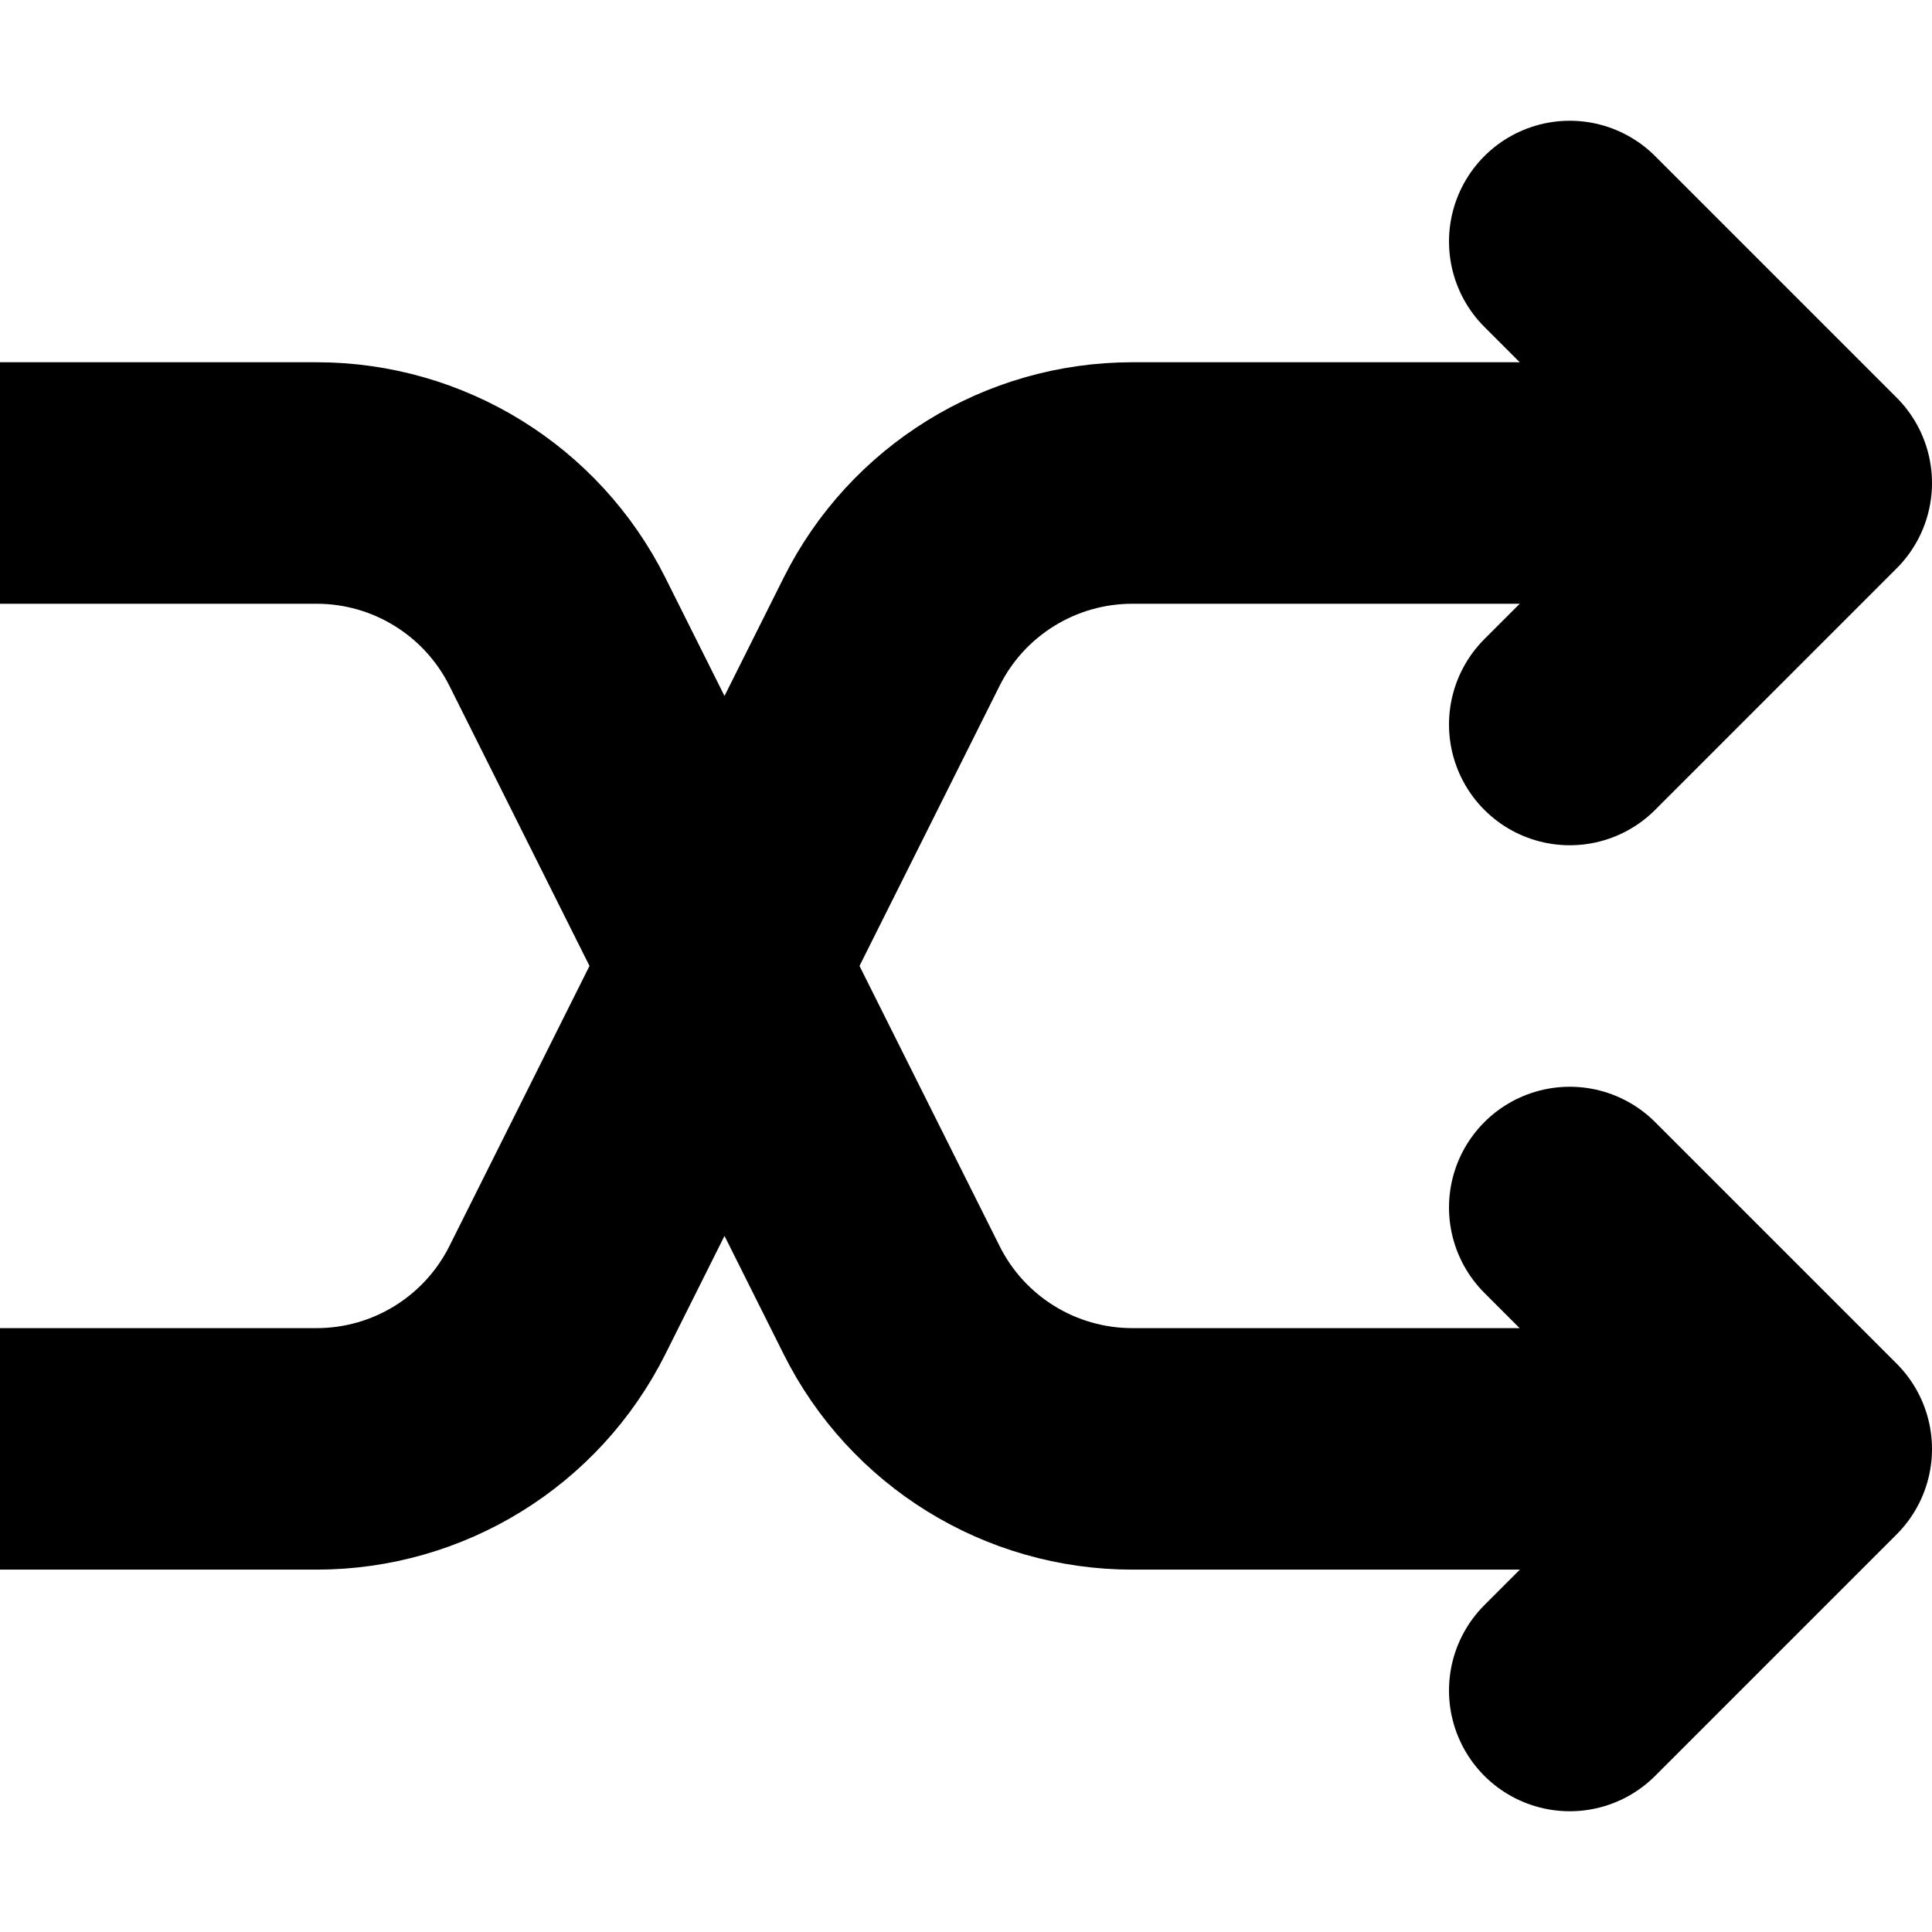
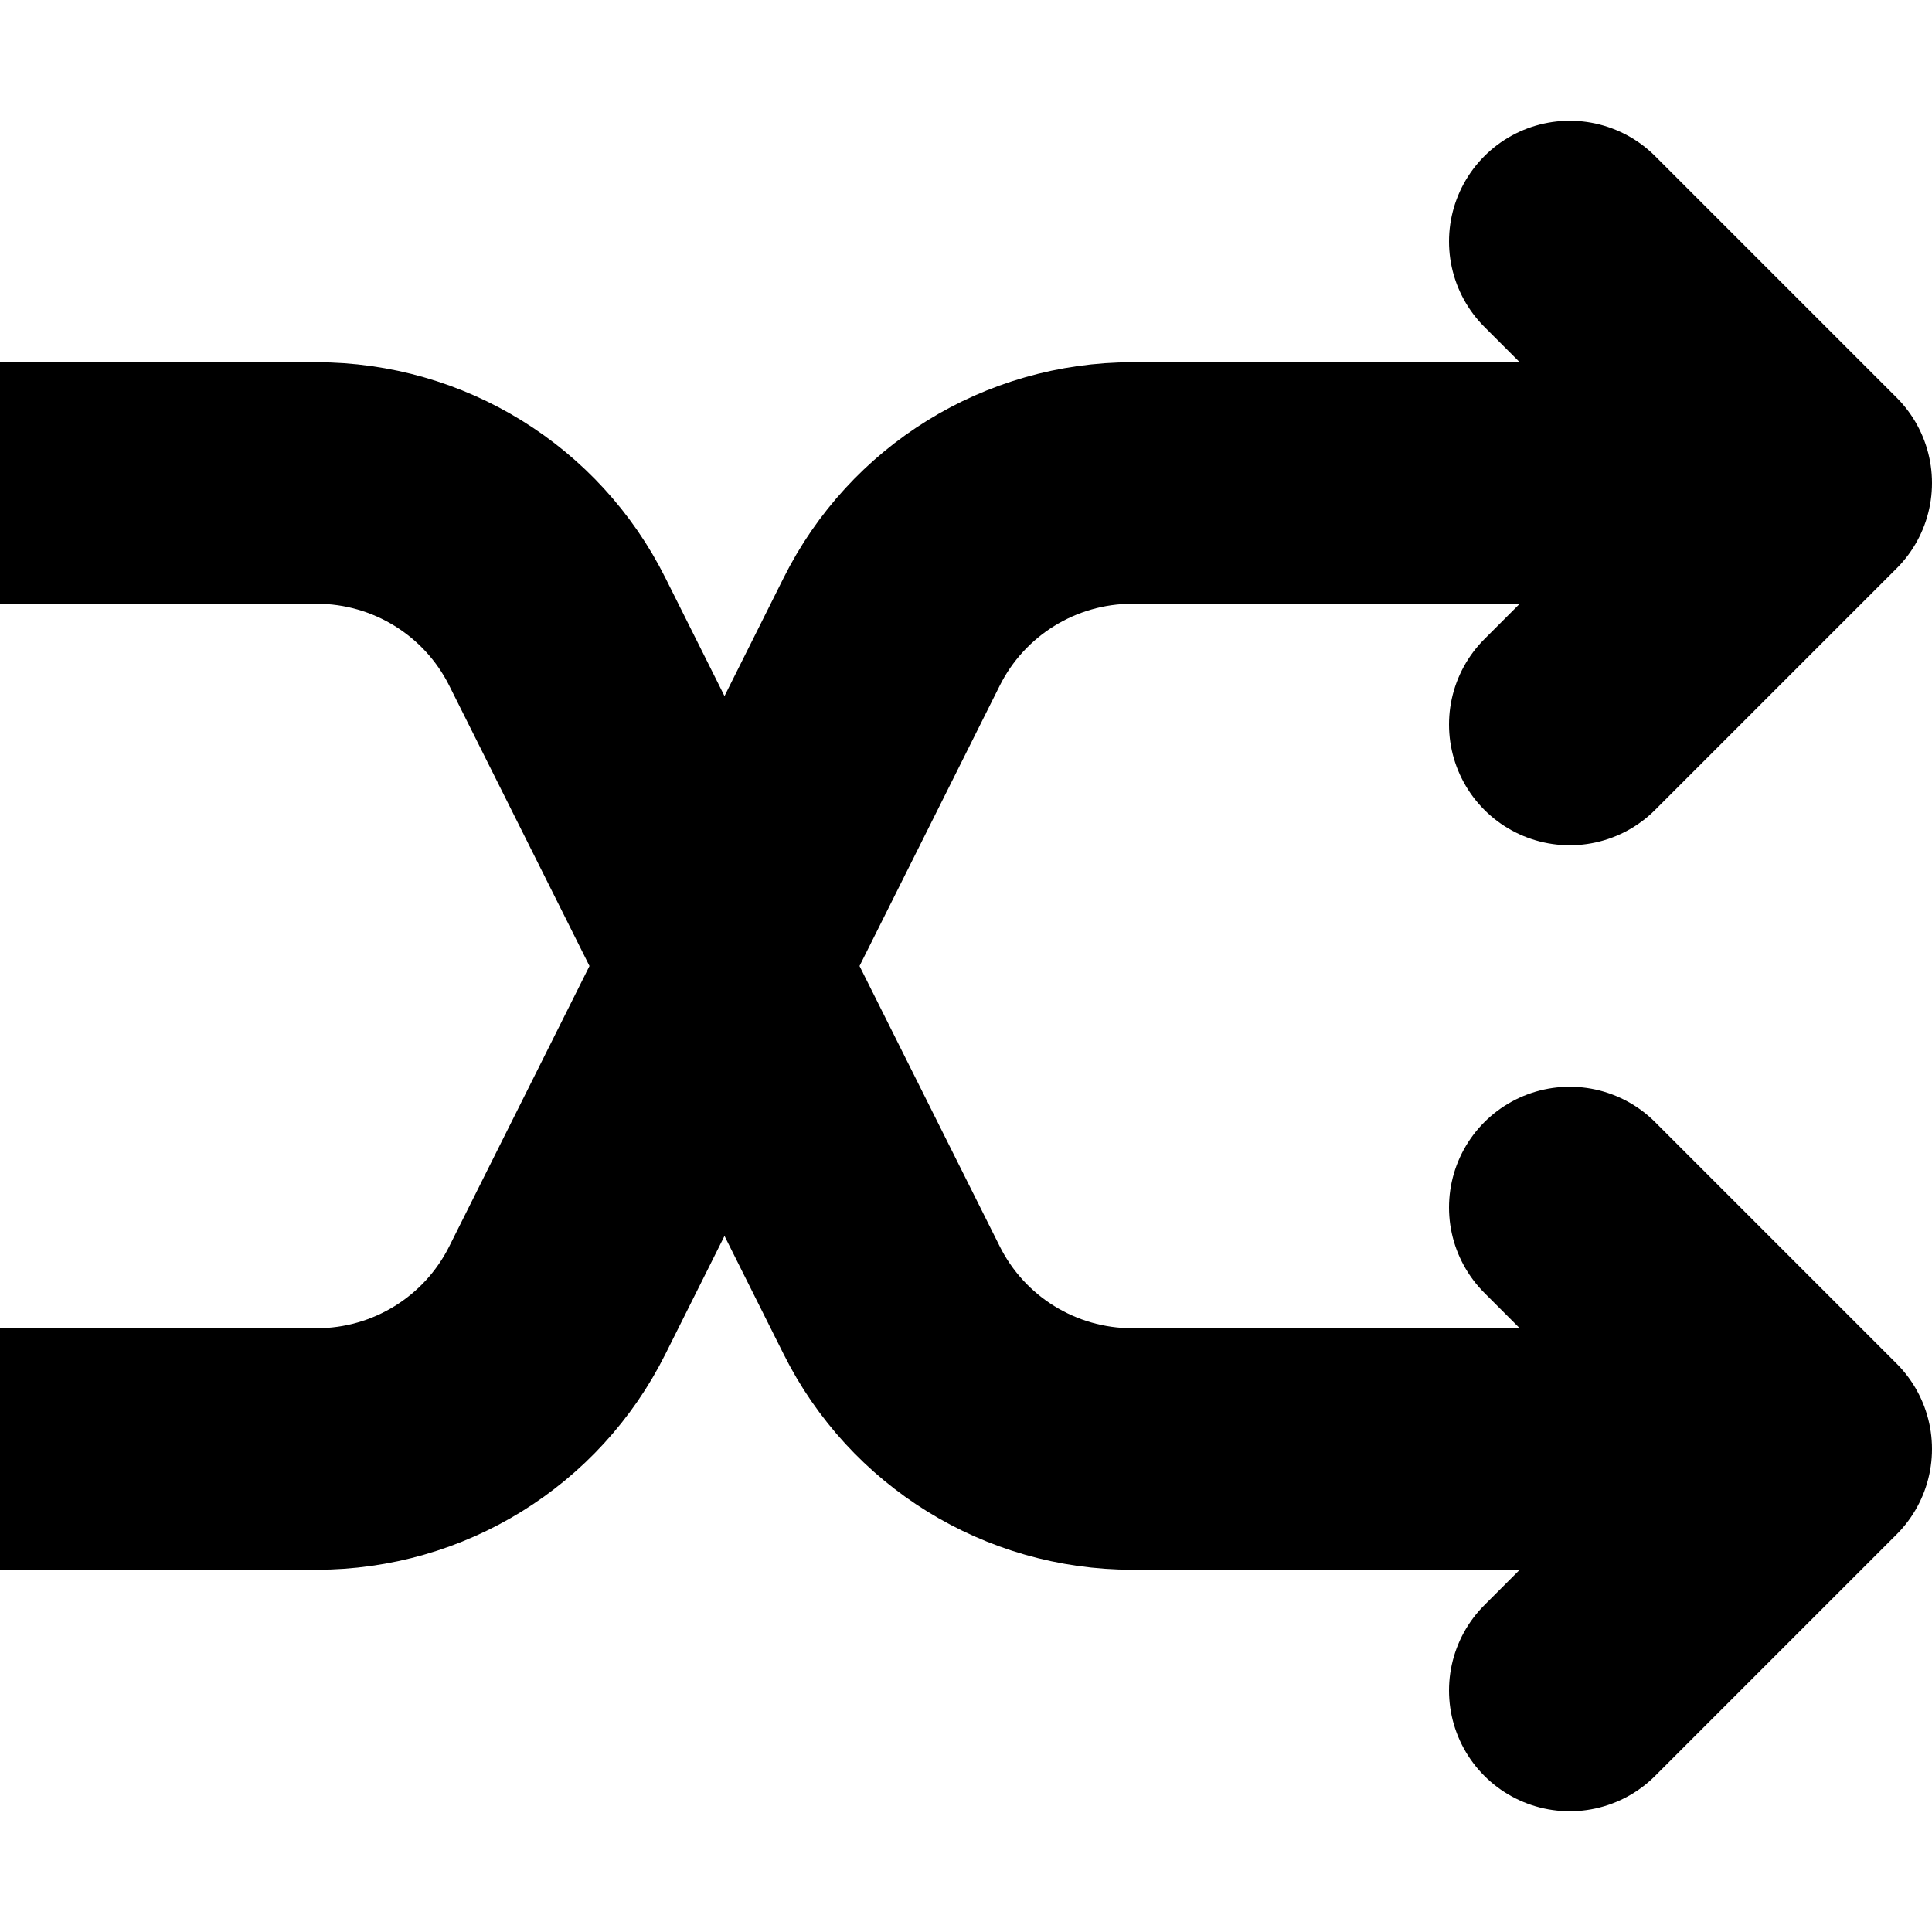
- <svg xmlns="http://www.w3.org/2000/svg" xmlns:ns1="https://www.gtk.org/grappa" width="16" height="16" ns1:keywords="media-playlist-shuffle" ns1:state="0" ns1:version="1">
-   <style type="text/css">.not-initial-state {
-       display: none;
-     }</style>
-   <path id="path5" class="foreground-stroke transparent-fill" d="m13 6 2-2-2-2m0 12 2-2-2-2" fill="none" stroke="#000" stroke-linecap="round" stroke-linejoin="round" stroke-width="2" />
-   <path id="path7" class="foreground-stroke transparent-fill" d="m15 4h-5.622c-0.845-2.4e-7 -1.617 0.477-1.994 1.232l-2.768 5.535c-0.378 0.755-1.15 1.232-1.994 1.232h-2.622m15 0h-5.622c-0.845 0-1.617-0.477-1.994-1.232l-2.768-5.535c-0.378-0.755-1.15-1.232-1.994-1.232h-2.622" fill="none" stroke="#000" stroke-linejoin="round" stroke-width="2" />
+ <svg xmlns="http://www.w3.org/2000/svg" xmlns:ns1="https://www.gtk.org/grappa" width="16" height="16" ns1:version="1" ns1:state="0" ns1:state-names="outline empty">
+   <path d="M 13 6 L 15 4 L 13 2 M 13 14 L 15 12 L 13 10" id="path5" stroke-width="2" stroke-linecap="round" stroke-linejoin="round" stroke="rgb(0,0,0)" fill="none" class="foreground-stroke transparent-fill" ns1:states="outline" ns1:stroke="foreground" ns1:stroke-minwidth="25%" ns1:stroke-maxwidth="150%">
+     </path>
+   <path d="M 15 4 L 9.378 4 C 8.533 4, 7.761 4.477, 7.384 5.233 L 4.616 10.767 C 4.239 11.523, 3.467 12, 2.622 12 L 0 12 M 15 12 L 9.378 12 C 8.533 12, 7.761 11.523, 7.384 10.767 L 4.616 5.233 C 4.239 4.477, 3.467 4, 2.622 4 L 0 4" id="path7" stroke-width="2" stroke-linecap="butt" stroke-linejoin="round" stroke="rgb(0,0,0)" fill="none" class="foreground-stroke transparent-fill" ns1:states="outline" ns1:stroke="foreground" ns1:stroke-minwidth="25%" ns1:stroke-maxwidth="150%">
+     </path>
</svg>
